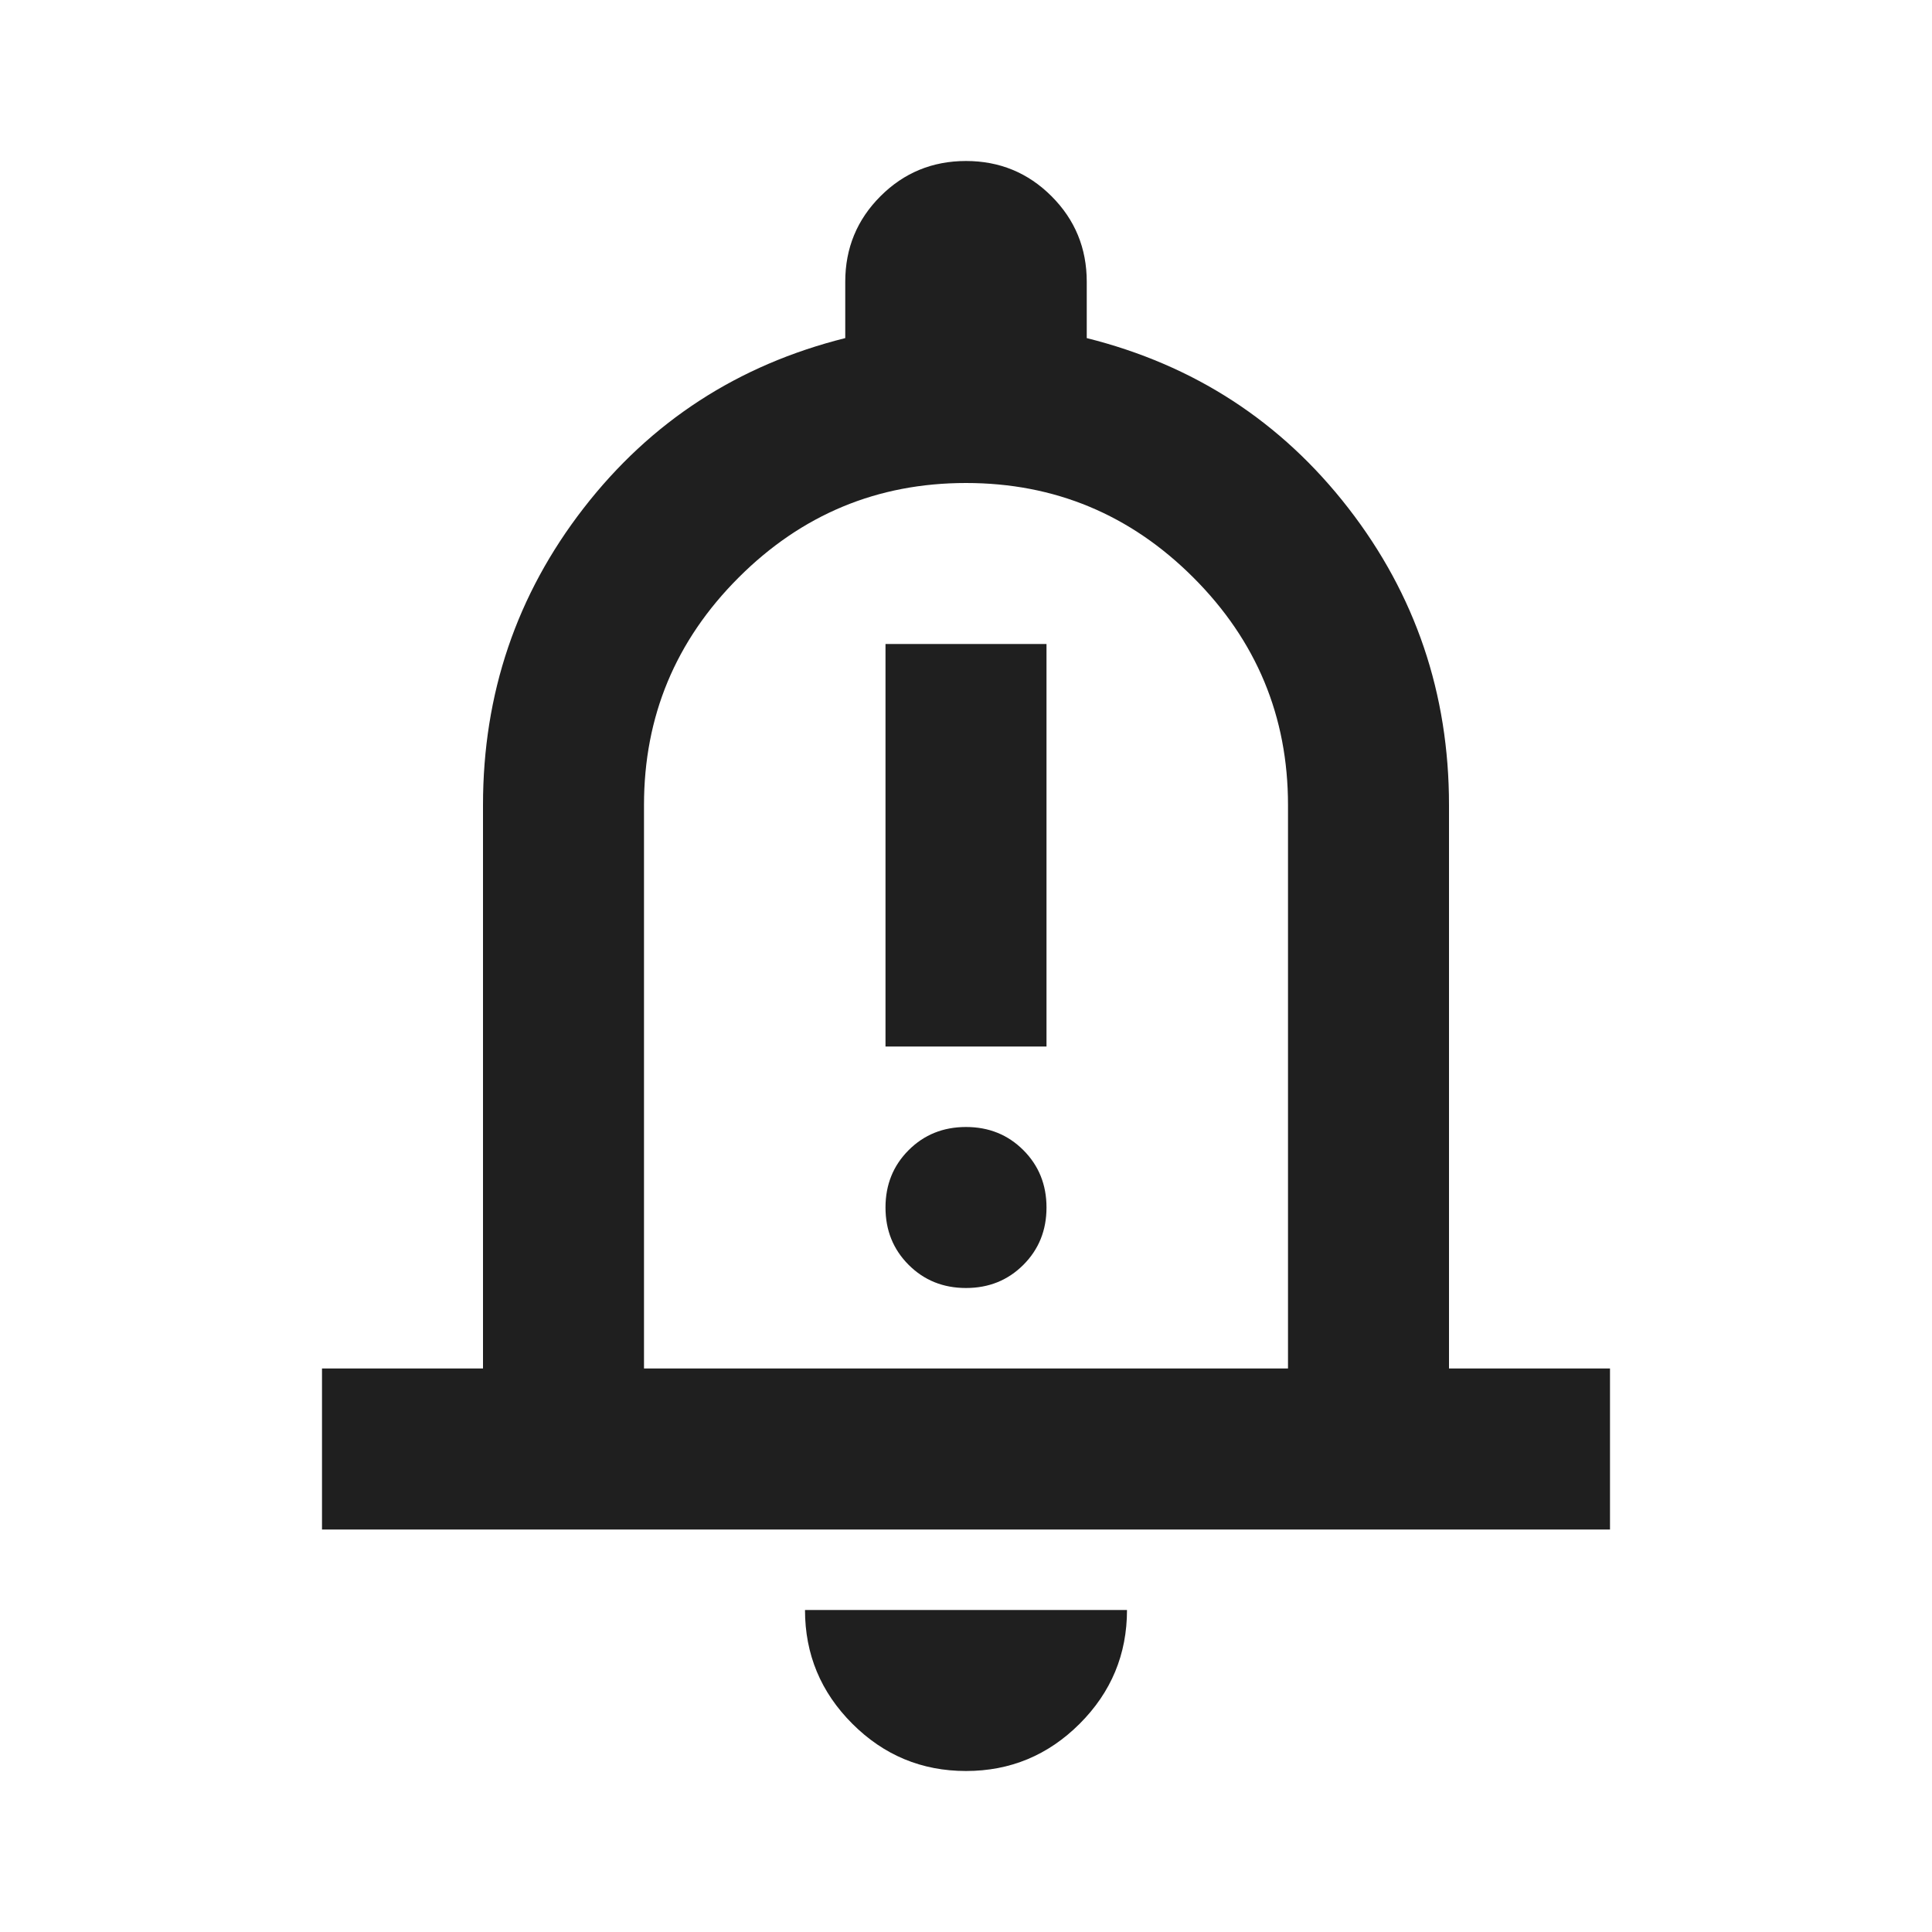
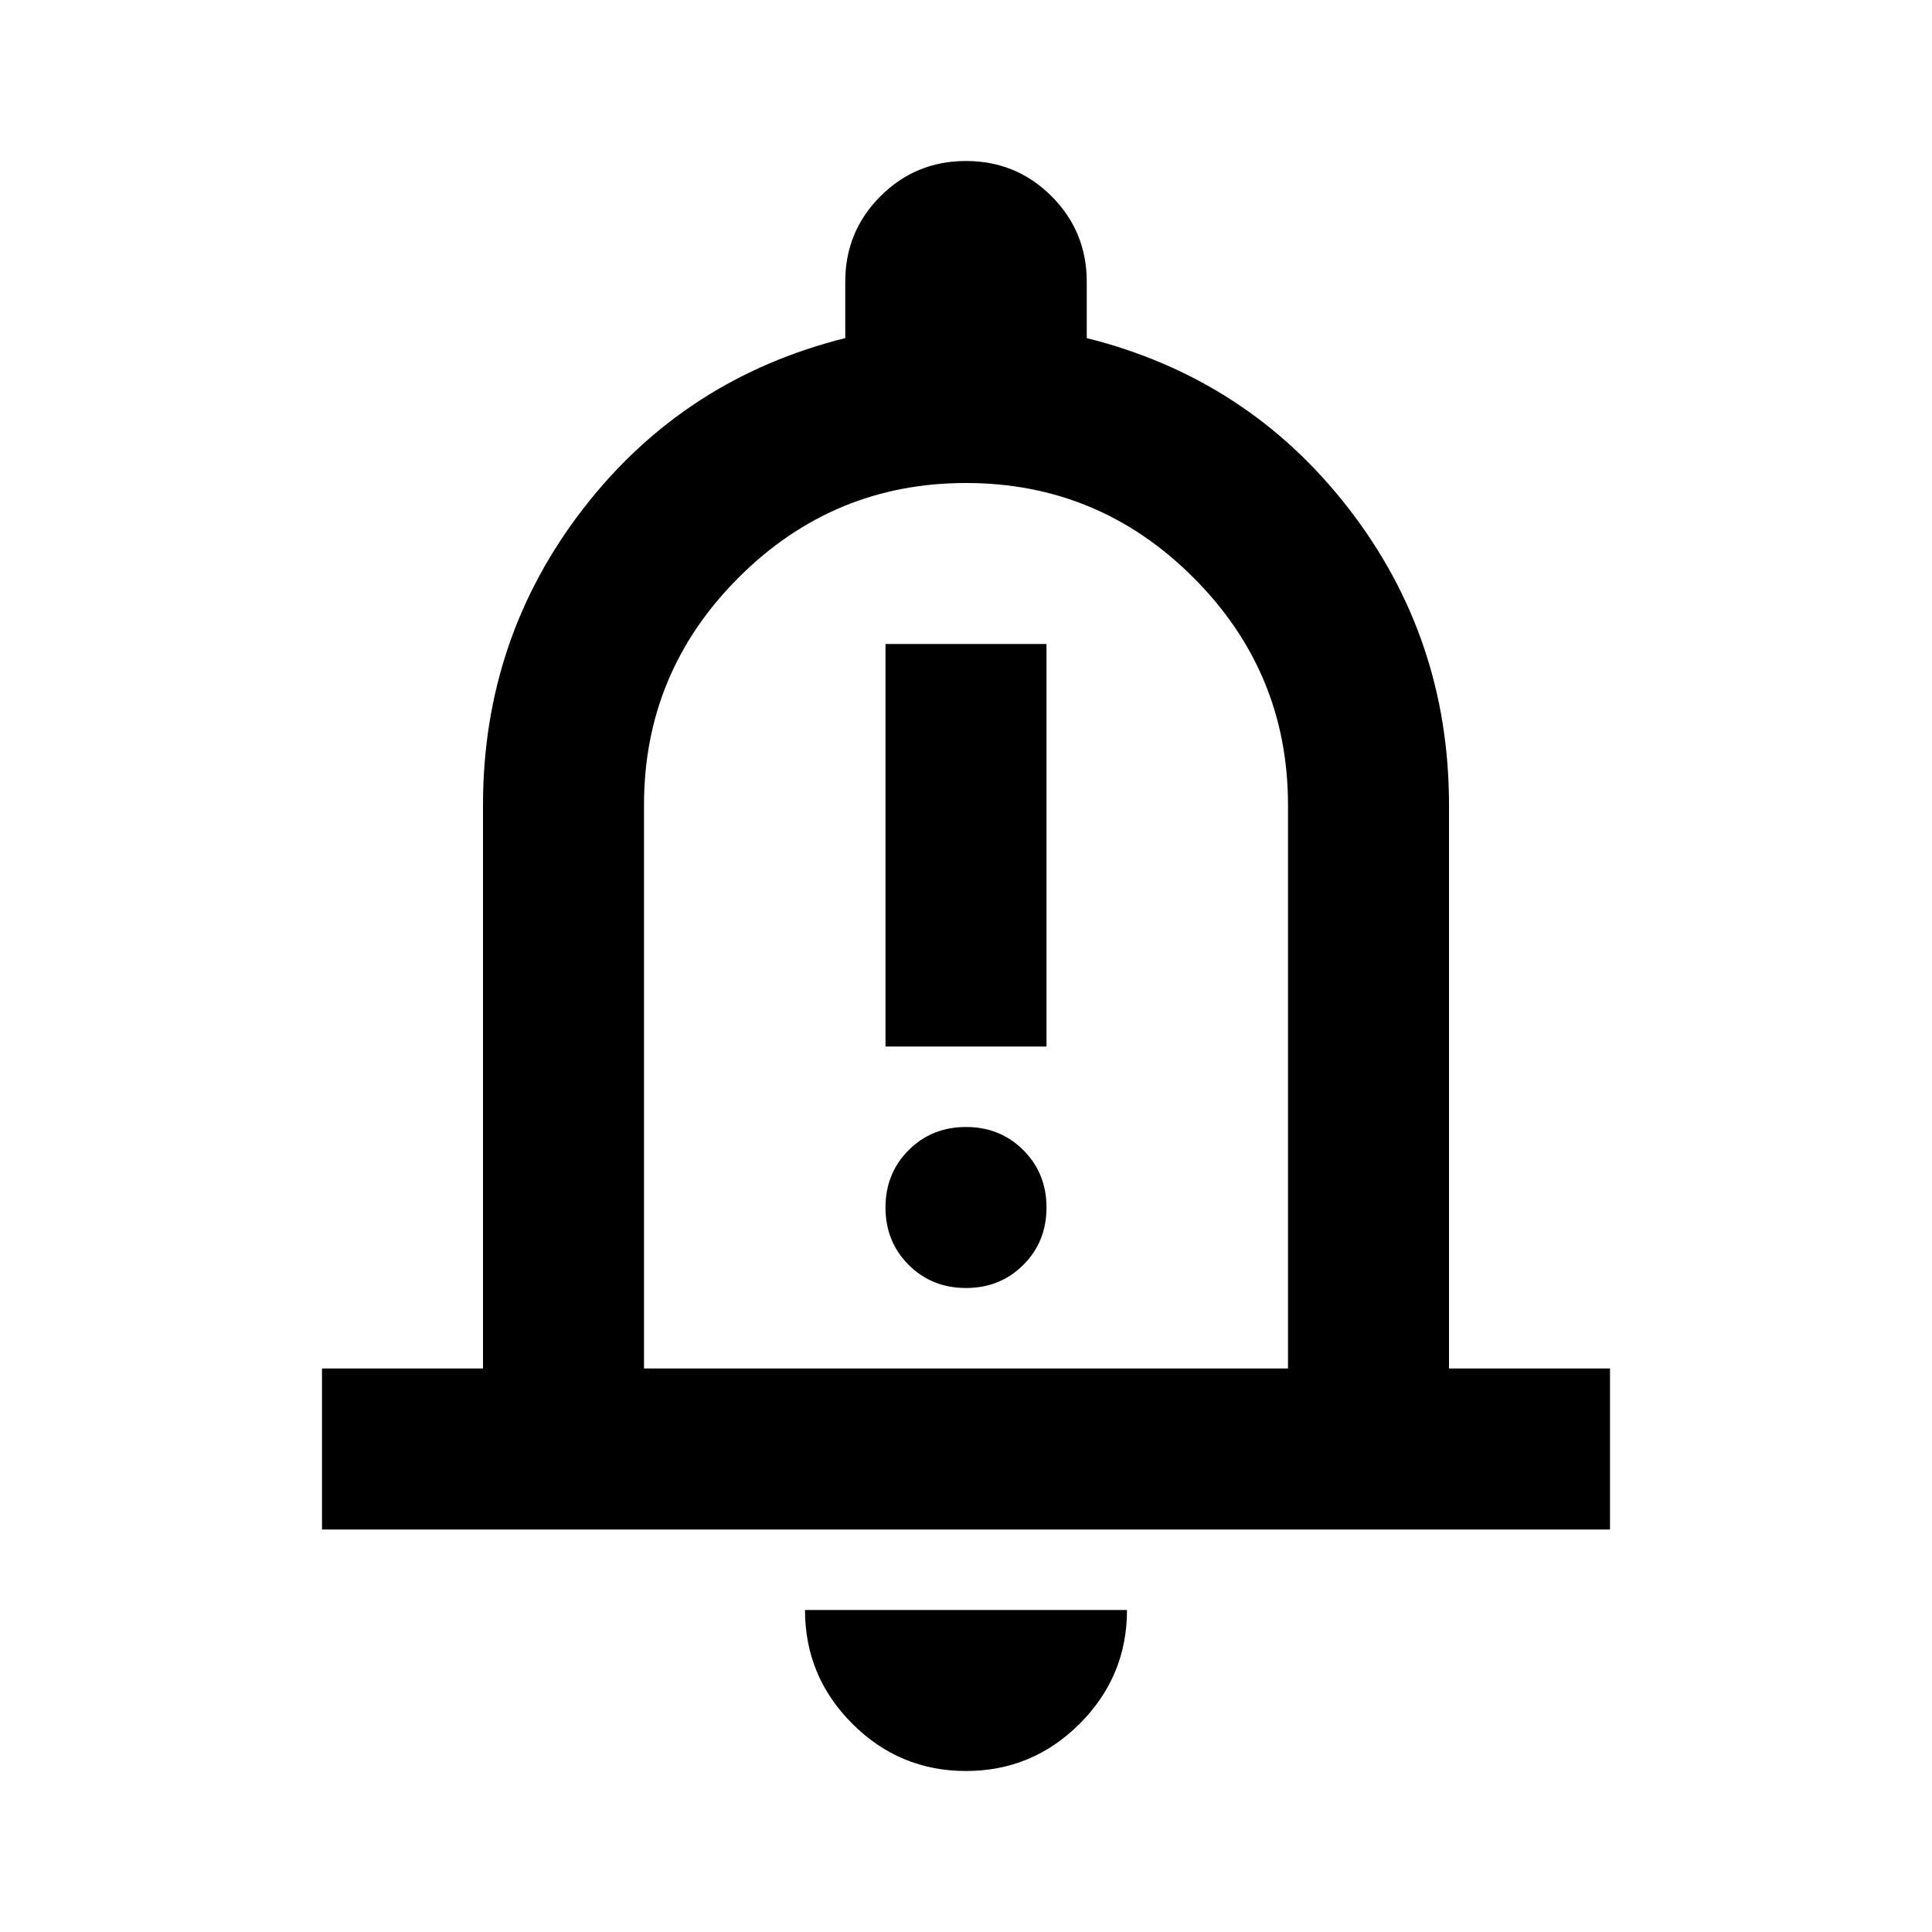
- <svg xmlns="http://www.w3.org/2000/svg" height="24px" viewBox="0 -960 960 960" width="24px" fill="#1f1f1f">
+ <svg xmlns="http://www.w3.org/2000/svg" height="24px" viewBox="0 -960 960 960" width="24px" fill="currentColor">
  <path d="M440-440h80v-200h-80v200Zm40 120q17 0 28.5-11.5T520-360q0-17-11.5-28.5T480-400q-17 0-28.5 11.5T440-360q0 17 11.5 28.5T480-320ZM160-200v-80h80v-280q0-83 50-147.5T420-792v-28q0-25 17.5-42.5T480-880q25 0 42.5 17.5T540-820v28q80 20 130 84.5T720-560v280h80v80H160Zm320-300Zm0 420q-33 0-56.5-23.5T400-160h160q0 33-23.5 56.5T480-80ZM320-280h320v-280q0-66-47-113t-113-47q-66 0-113 47t-47 113v280Z" />
</svg>
